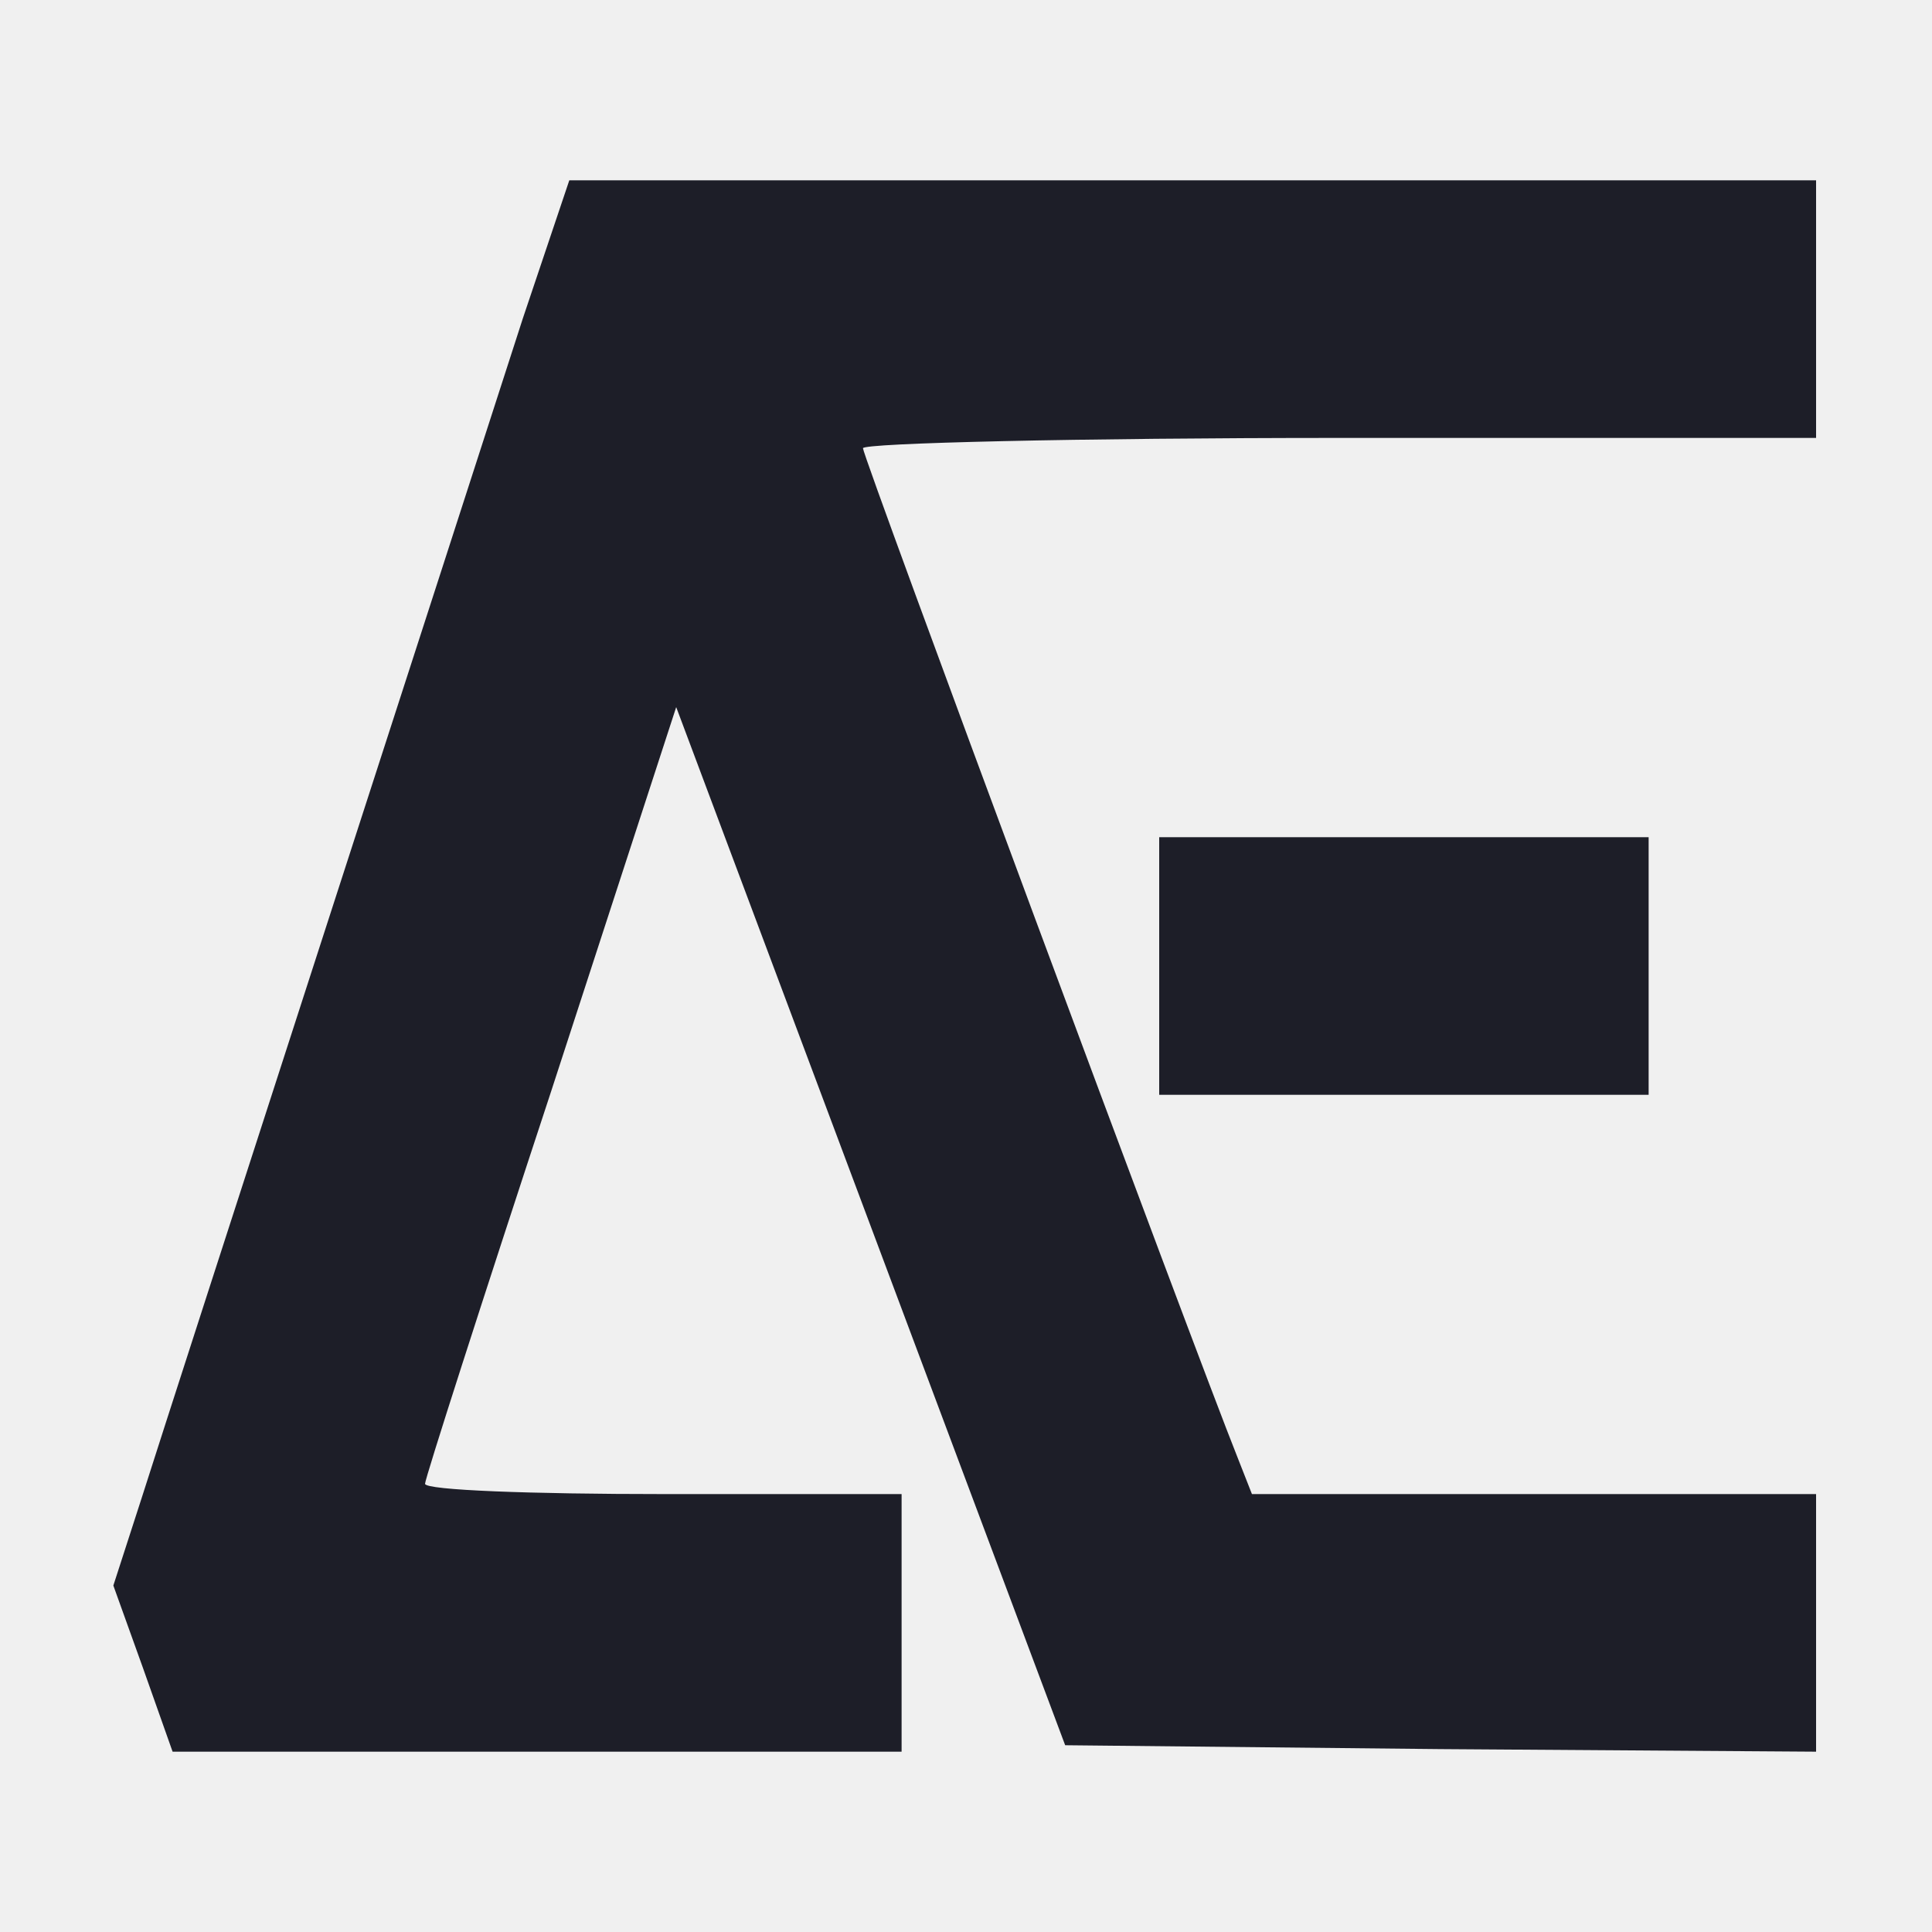
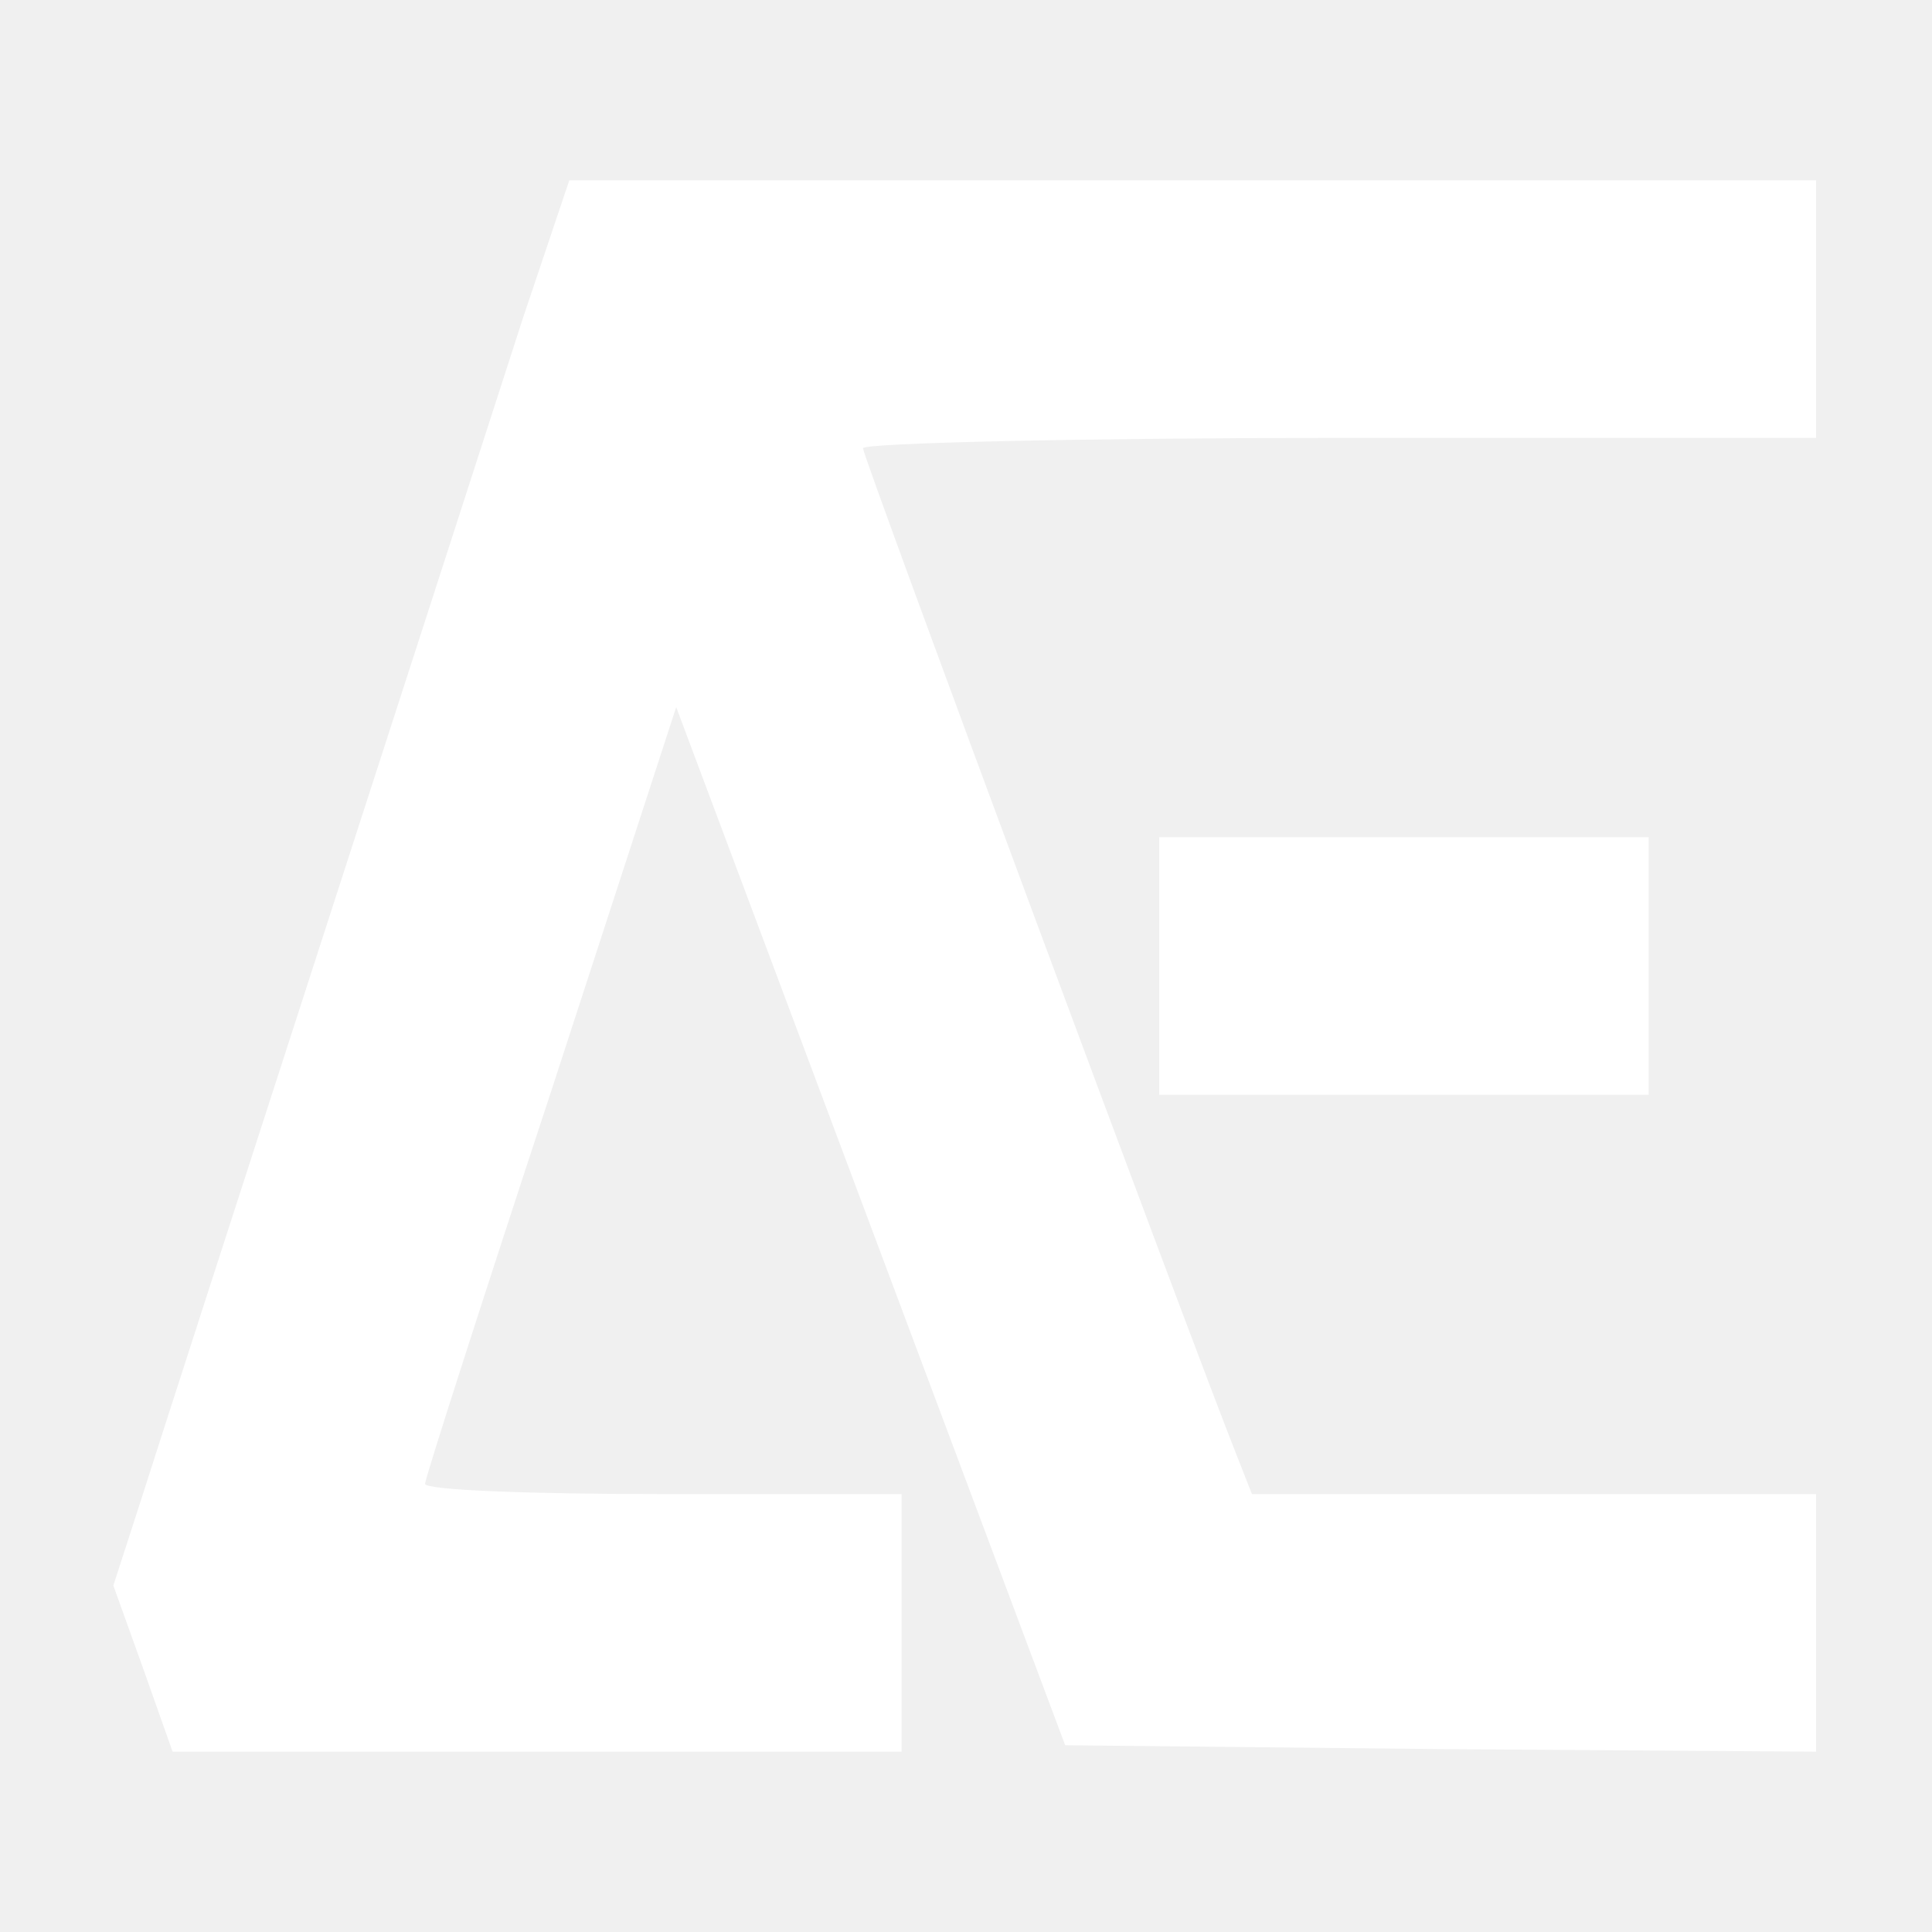
<svg xmlns="http://www.w3.org/2000/svg" version="1.0" width="150pt" height="150pt" viewBox="0 0 150 150" preserveAspectRatio="xMidYMid meet">
-   <g transform="translate(0,150) scale(0.1,-0.1)" fill="#1D1E28" stroke="none">
+   <g transform="translate(0,150) scale(0.1,-0.1)" fill="#fff" stroke="none">
    <path d="M406 1253 c-47 -146 -269 -831 -296 -916 l-22 -68 23 -64 23 -65 283 0 283 0 0 100 0 100 -185 0 c-102 0 -185 3 -185 8 0 4 44 141 98 305 l97 298 151 -403 151 -403 291 -3 292 -2 0 100 0 100 -219 0 -219 0 -11 28 c-34 85 -291 777 -291 784 0 4 167 8 370 8 l370 0 0 100 0 100 -484 0 -484 0 -36 -107z" />
    <path d="M900 750 l0 -100 190 0 190 0 0 100 0 100 -190 0 -190 0 0 -100z" />
  </g>
</svg>
